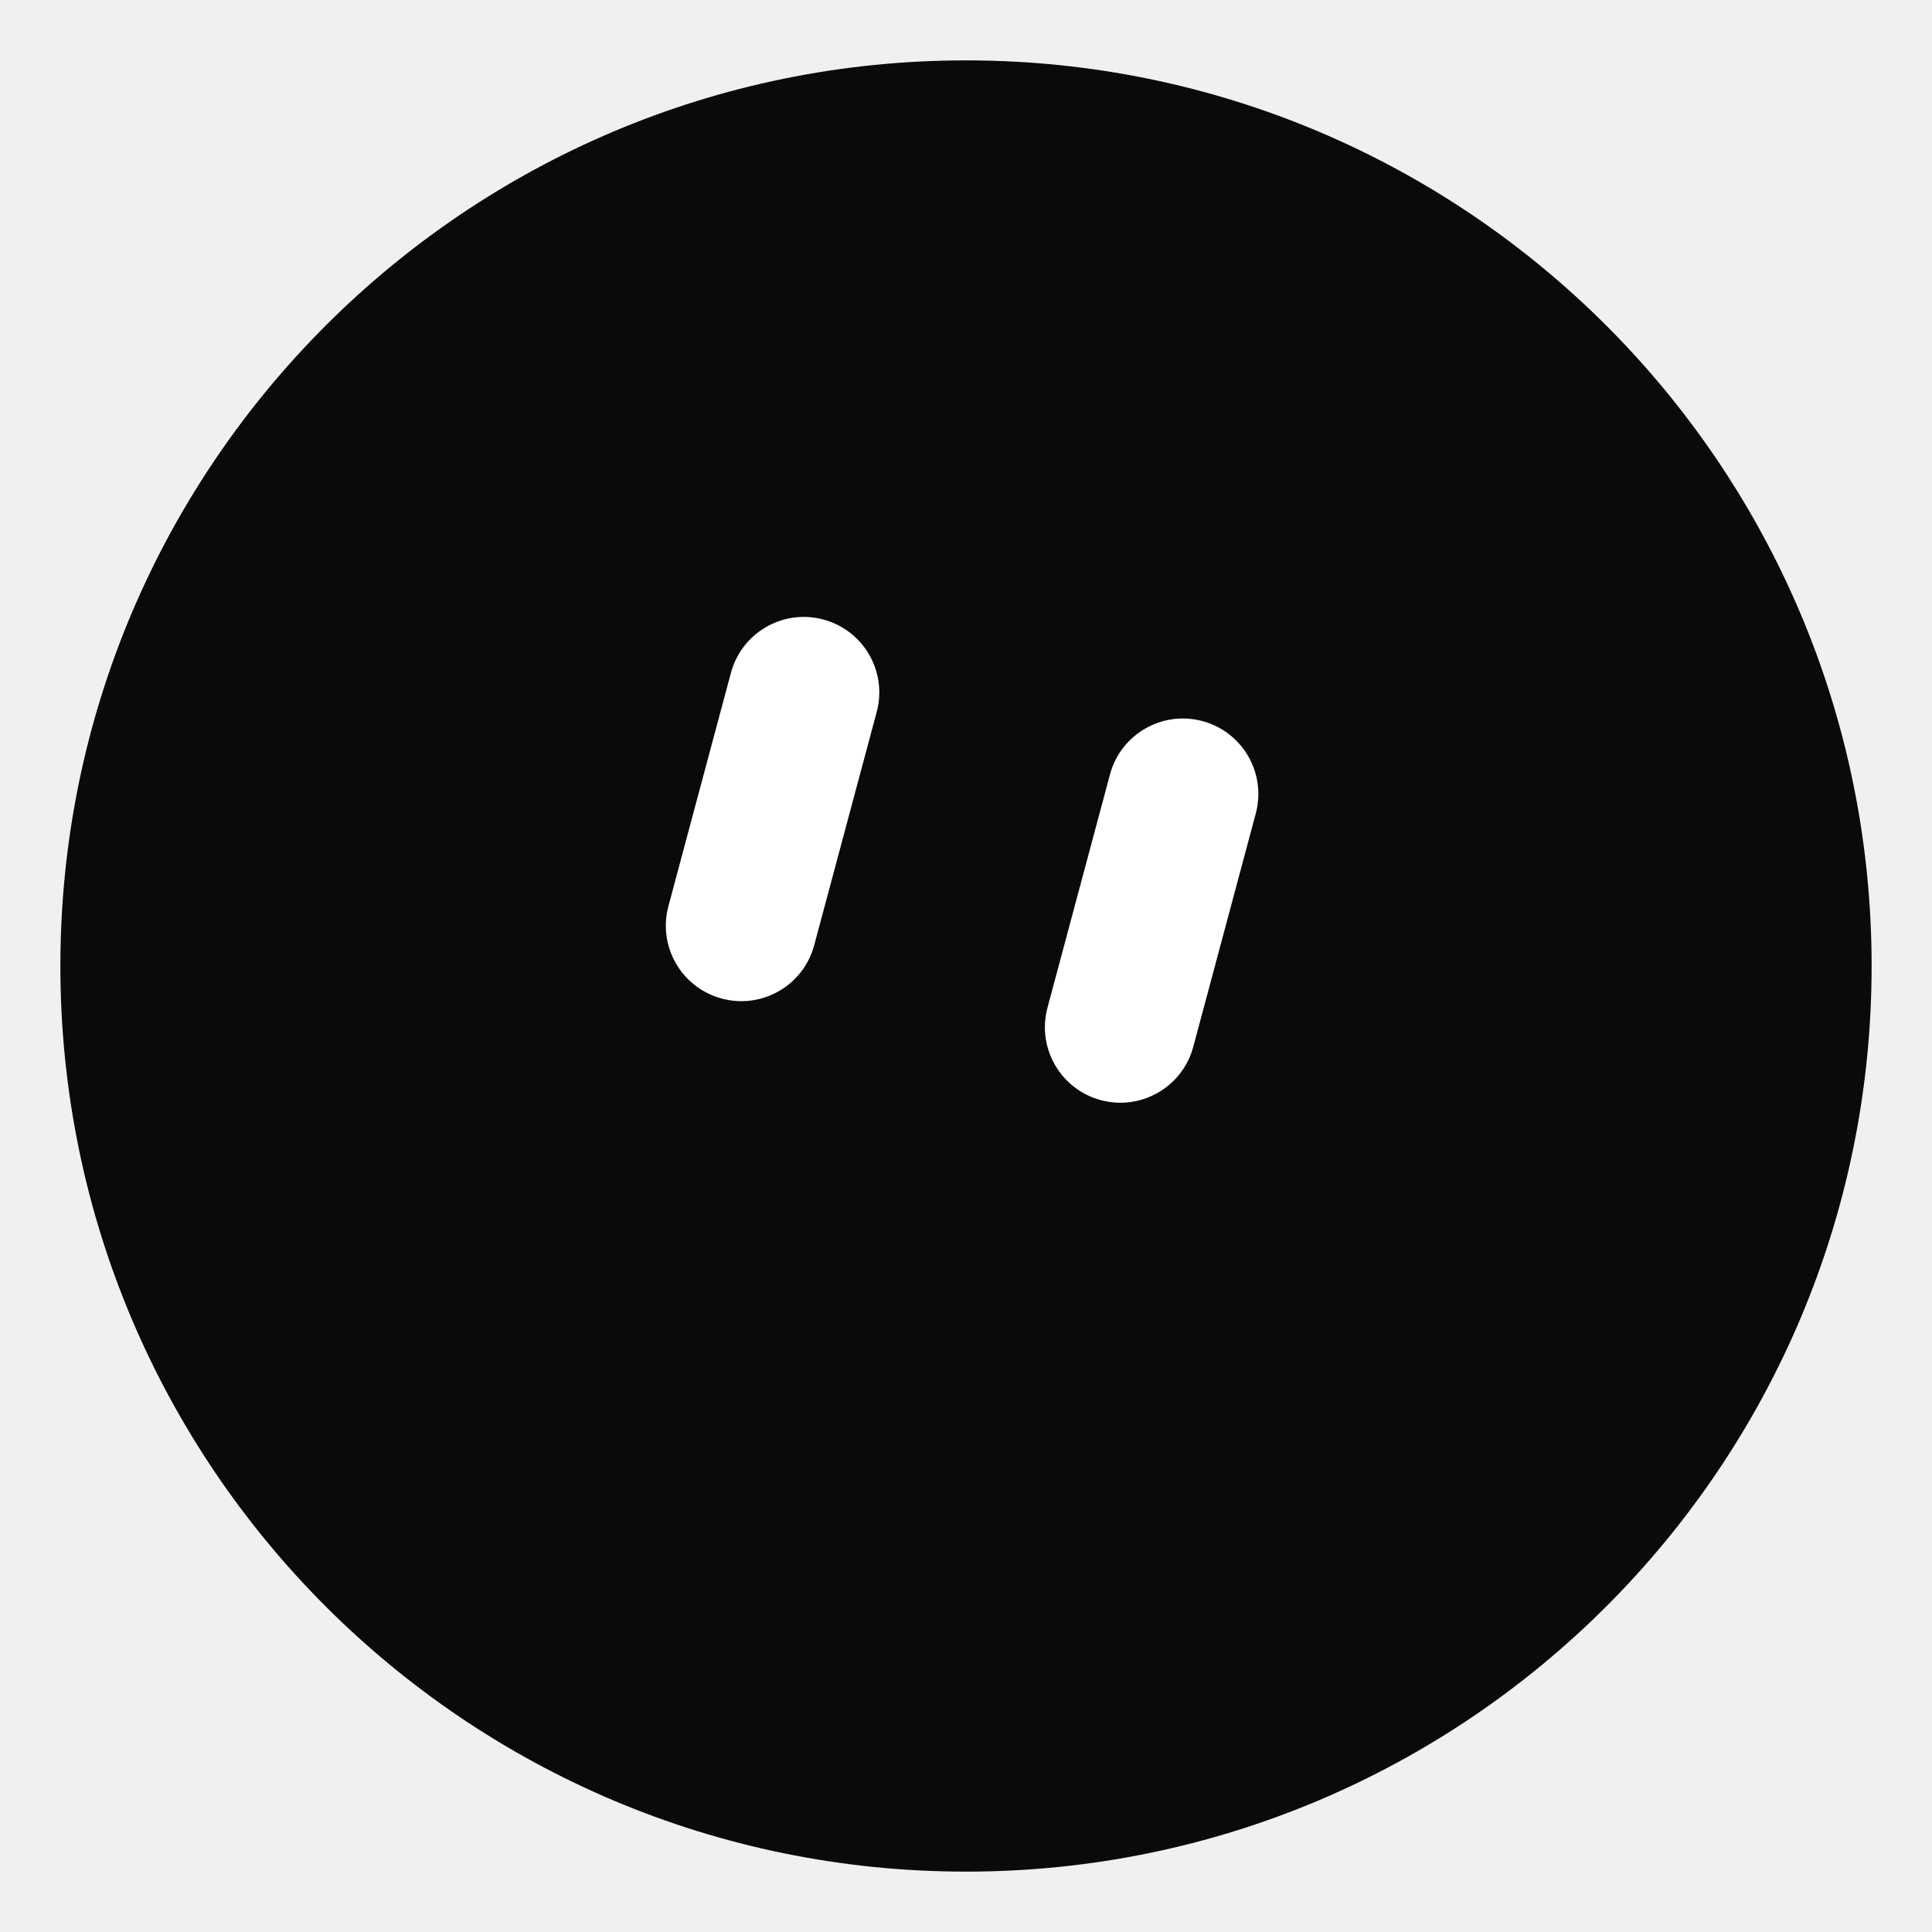
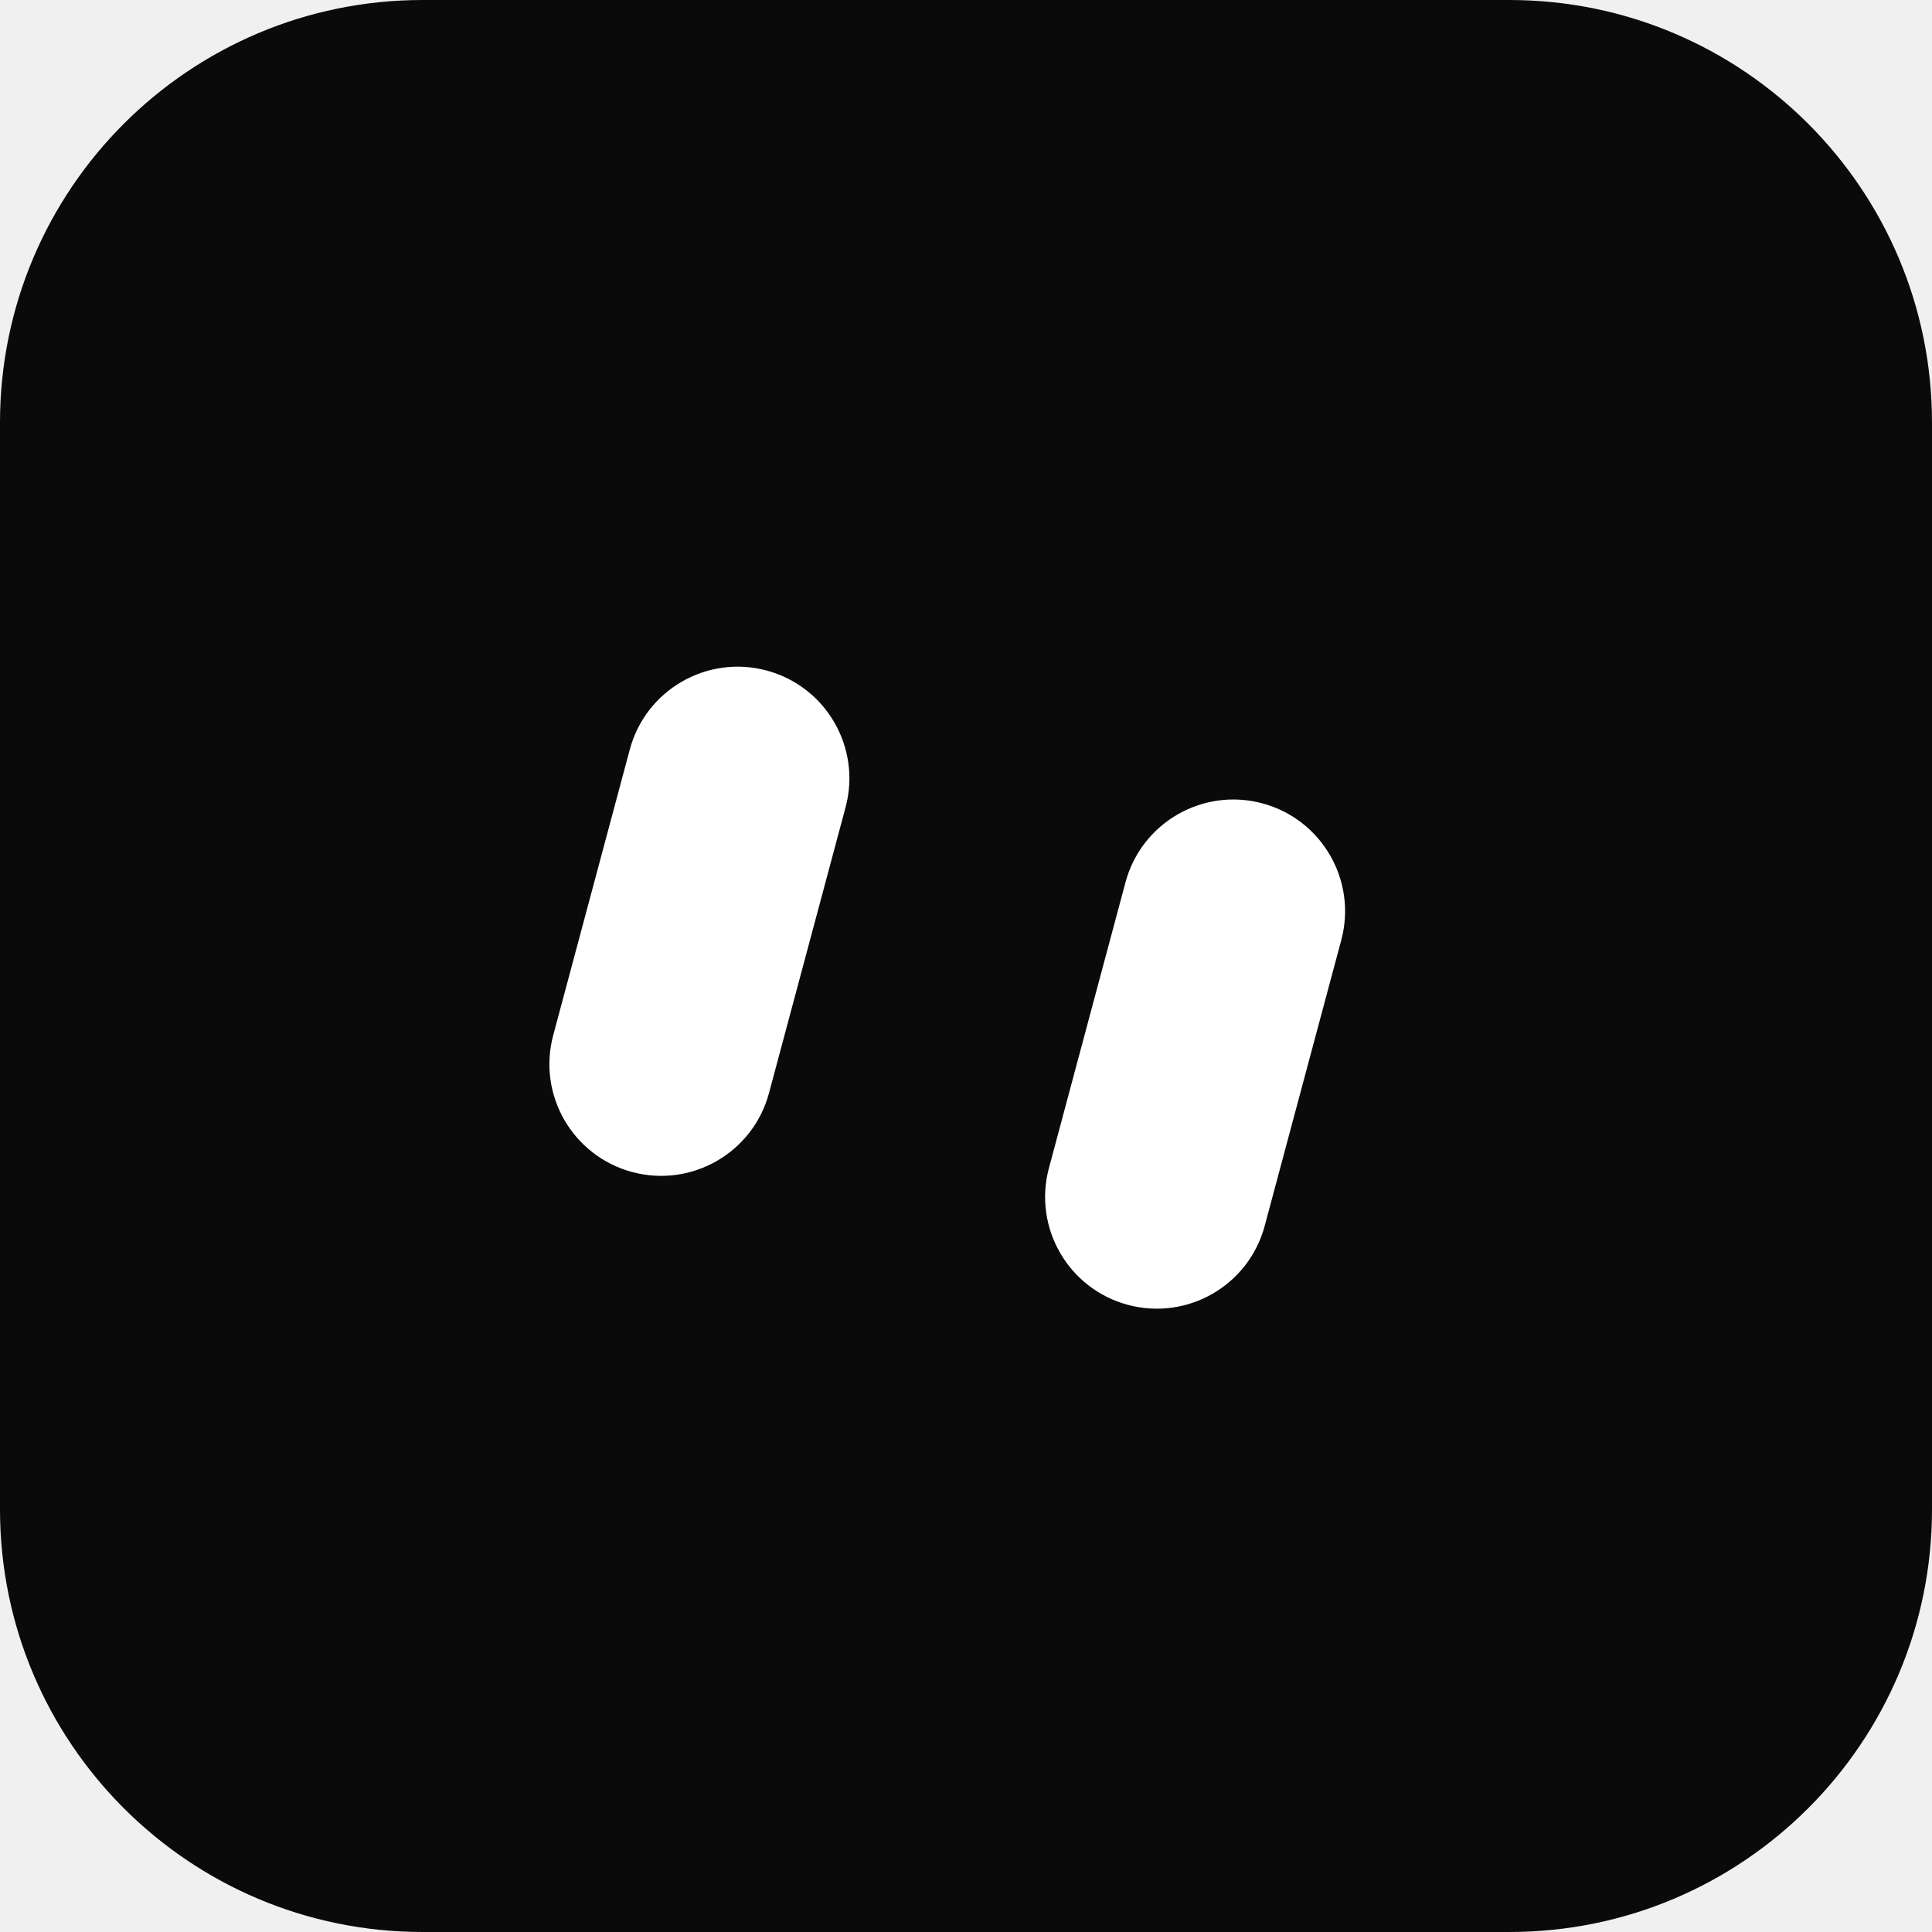
- <svg xmlns="http://www.w3.org/2000/svg" viewBox="0 0 64 64">
-   <circle cx="32" cy="32" r="30" fill="#0A0A0A" />
-   <g transform="translate(32 28) rotate(15)" fill="#fff">
-     <rect x="-9" y="-6" width="5" height="13" rx="2.5" />
-     <rect x="4" y="-6" width="5" height="13" rx="2.5" />
+ <svg xmlns="http://www.w3.org/2000/svg" viewBox="0 0 32 32">
+   <rect width="32" height="32" rx="7" fill="#0A0A0A" />
+   <g transform="translate(16 15.2) rotate(15)" fill="#FFFFFF">
+     <rect x="-6.1" y="-3.1" width="3.7" height="8.6" rx="1.85" />
+     <rect x="2.4" y="-3.1" width="3.7" height="8.6" rx="1.85" />
  </g>
</svg>
